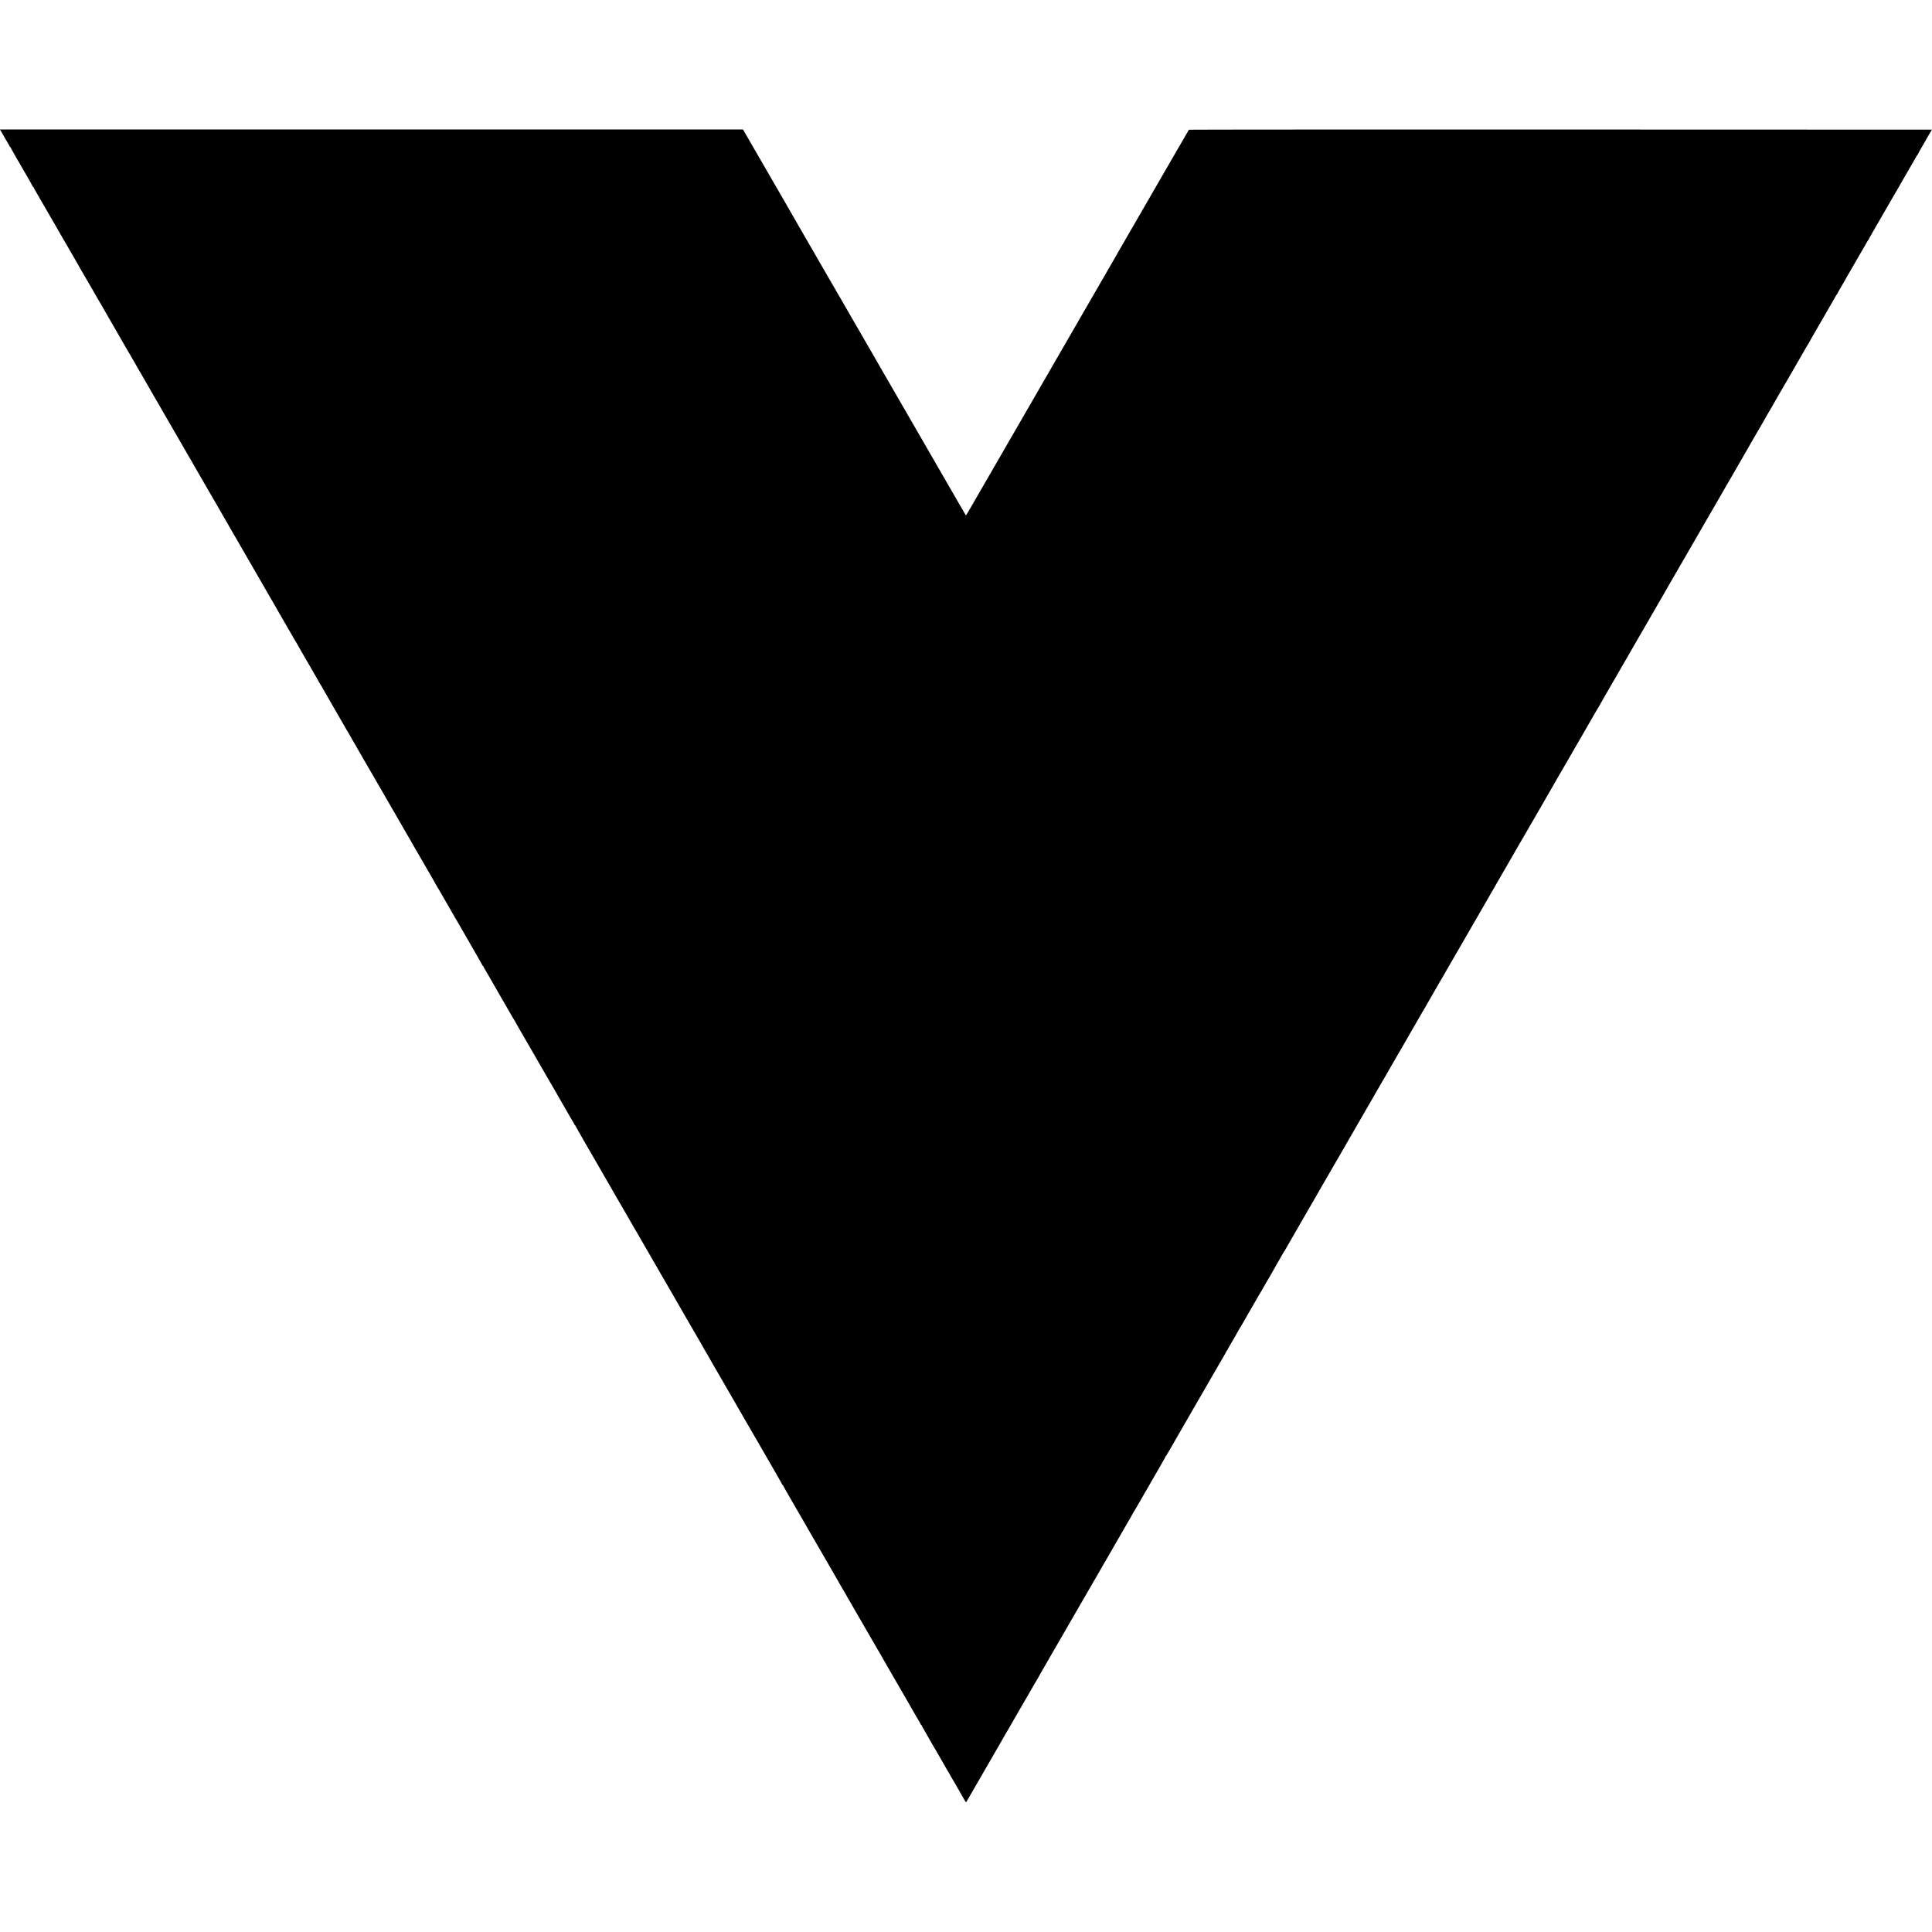
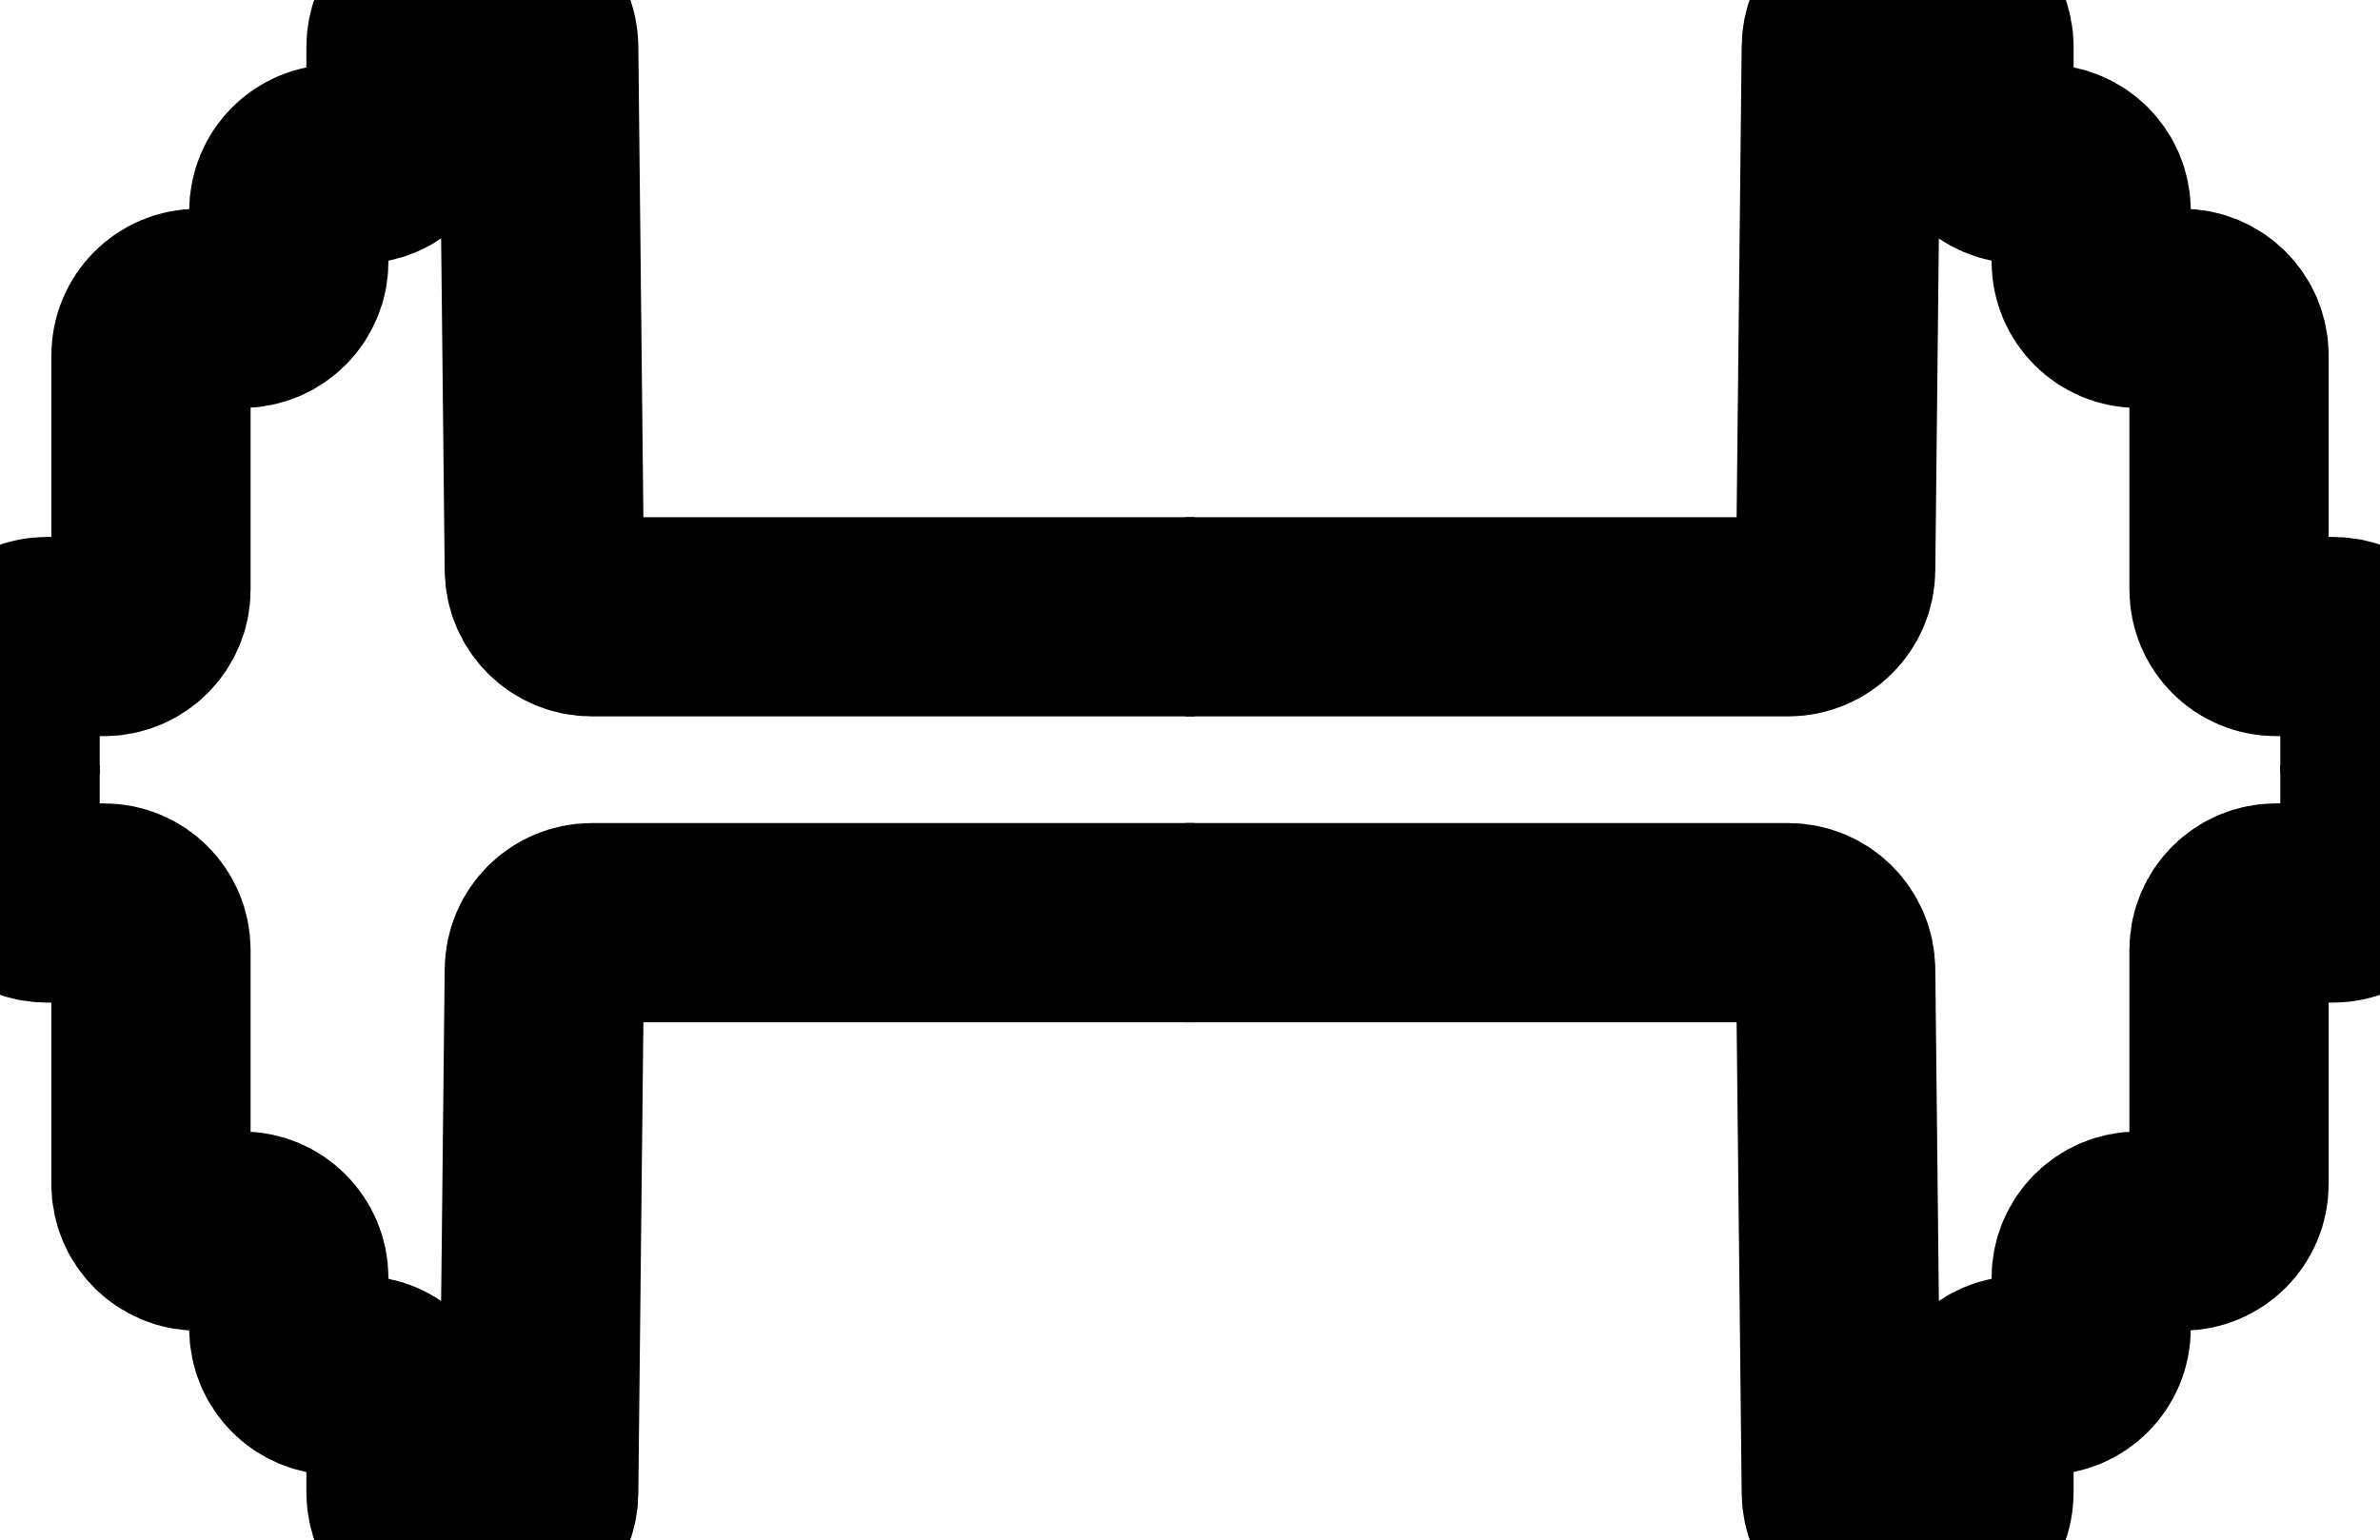
- <svg xmlns="http://www.w3.org/2000/svg" version="1.0" width="16pt" height="16pt" viewBox="0 0 16 16" preserveAspectRatio="xMidYMid meet">
-   <g transform="translate(0,16) scale(0.00032,-0.00032)" fill="#000000" stroke="none">
-     <path d="M18 46618 c45 -75 122 -207 122 -211 0 -2 25 -45 55 -95 30 -50 55 -96 55 -102 0 -5 5 -10 10 -10 6 0 10 -4 10 -9 0 -5 73 -135 161 -288 89 -153 173 -298 187 -323 14 -25 32 -57 41 -72 88 -149 187 -324 189 -335 2 -7 8 -13 13 -13 5 0 9 -4 9 -10 0 -5 46 -89 103 -187 175 -302 490 -846 507 -876 8 -16 20 -36 25 -45 28 -46 290 -498 339 -585 13 -23 74 -129 136 -236 61 -107 123 -215 137 -240 14 -25 29 -50 33 -56 5 -5 23 -37 40 -70 18 -33 38 -67 44 -75 11 -16 21 -33 63 -109 14 -25 29 -50 33 -56 4 -5 21 -35 38 -65 55 -100 261 -455 269 -465 4 -5 14 -21 20 -35 15 -29 41 -75 103 -180 24 -41 52 -88 60 -105 9 -16 57 -100 107 -185 112 -193 362 -626 380 -660 8 -14 23 -38 33 -55 11 -16 23 -37 27 -45 4 -8 26 -46 48 -85 23 -38 53 -90 67 -115 46 -81 64 -113 178 -310 62 -107 121 -210 132 -227 37 -67 56 -99 85 -148 16 -27 32 -57 36 -65 4 -8 15 -27 25 -42 9 -15 53 -89 96 -165 44 -76 177 -307 296 -513 120 -206 268 -463 330 -570 131 -227 117 -203 200 -348 36 -62 73 -125 82 -140 10 -15 21 -34 25 -42 4 -8 20 -37 36 -65 17 -27 38 -65 48 -82 49 -85 64 -111 87 -153 13 -25 28 -49 32 -55 4 -5 78 -134 165 -285 87 -151 166 -288 176 -305 10 -16 26 -43 35 -59 9 -17 125 -217 257 -445 132 -229 253 -441 270 -471 17 -30 45 -79 64 -108 18 -29 33 -54 33 -57 0 -2 20 -37 44 -77 24 -40 123 -212 221 -383 97 -170 190 -330 205 -355 16 -25 39 -65 53 -90 13 -25 81 -144 152 -265 70 -121 137 -238 150 -260 12 -22 37 -65 55 -95 18 -30 43 -73 55 -95 12 -22 48 -85 80 -140 77 -132 163 -280 190 -330 13 -22 71 -123 130 -225 59 -102 116 -199 126 -217 10 -17 29 -50 43 -72 15 -22 26 -43 26 -45 0 -2 27 -50 60 -106 33 -56 60 -103 60 -105 0 -2 55 -98 90 -155 8 -14 182 -316 239 -414 13 -22 45 -79 72 -124 27 -46 49 -86 49 -89 0 -2 14 -24 30 -48 16 -24 30 -46 30 -49 0 -5 74 -135 100 -176 5 -8 24 -42 43 -75 50 -88 58 -101 262 -455 104 -179 199 -345 213 -370 14 -25 28 -49 32 -55 4 -5 17 -26 28 -45 10 -19 62 -109 114 -200 114 -197 133 -230 170 -295 16 -27 33 -57 38 -65 17 -28 96 -165 103 -180 4 -8 16 -28 26 -45 10 -16 77 -131 148 -255 72 -124 181 -313 243 -420 62 -107 121 -209 131 -227 35 -62 323 -560 392 -678 38 -66 83 -145 100 -175 16 -30 33 -59 37 -65 4 -5 17 -27 29 -47 34 -61 56 -100 90 -156 17 -29 31 -55 31 -57 0 -2 17 -32 39 -67 21 -35 134 -229 251 -433 117 -203 235 -407 261 -451 27 -45 49 -85 49 -88 0 -4 8 -19 19 -34 15 -21 200 -341 309 -533 10 -19 33 -58 51 -87 17 -29 31 -54 31 -56 0 -2 25 -44 55 -94 30 -50 55 -95 55 -98 0 -4 6 -15 14 -23 7 -9 27 -41 43 -71 17 -30 170 -297 342 -594 171 -296 311 -542 311 -547 0 -5 5 -9 10 -9 6 0 10 -4 10 -10 0 -5 22 -47 49 -92 27 -46 58 -99 68 -118 24 -43 81 -140 93 -160 5 -8 66 -114 135 -235 69 -121 130 -227 135 -235 12 -21 259 -447 283 -490 10 -19 28 -47 38 -62 11 -14 19 -29 19 -32 0 -3 37 -69 83 -148 99 -170 305 -526 337 -583 13 -22 31 -53 41 -70 11 -16 22 -37 26 -45 7 -14 82 -146 103 -180 14 -24 181 -311 205 -355 13 -22 46 -80 75 -130 29 -49 64 -110 78 -135 14 -25 51 -88 82 -140 31 -52 59 -102 63 -110 4 -8 18 -33 31 -55 205 -353 284 -489 309 -535 17 -30 45 -78 62 -106 18 -28 36 -60 39 -72 4 -12 12 -22 17 -22 5 0 9 -4 9 -10 0 -5 109 -197 241 -427 133 -230 250 -431 259 -448 51 -90 222 -385 280 -485 37 -63 78 -135 92 -160 14 -25 67 -117 118 -205 51 -88 101 -175 111 -193 34 -58 55 -95 149 -257 51 -88 101 -173 110 -190 9 -16 76 -131 147 -255 72 -124 140 -241 151 -260 61 -108 281 -489 355 -615 38 -66 77 -133 87 -150 35 -63 91 -161 100 -175 14 -23 99 -169 128 -220 54 -97 135 -235 142 -245 4 -5 20 -32 35 -60 26 -48 238 -416 276 -480 10 -16 26 -46 37 -65 30 -53 382 -661 403 -695 10 -16 22 -37 26 -45 4 -8 26 -48 50 -88 24 -41 43 -75 43 -77 0 -2 22 -40 50 -85 27 -45 50 -84 50 -86 0 -3 38 -69 83 -147 84 -142 302 -520 340 -587 10 -19 34 -60 52 -90 18 -30 44 -75 57 -100 14 -25 45 -79 70 -120 25 -41 56 -96 70 -121 14 -25 77 -133 138 -240 62 -107 122 -210 132 -229 25 -43 310 -535 337 -581 11 -19 26 -45 34 -59 17 -32 238 -414 266 -460 11 -19 24 -41 28 -49 3 -7 75 -133 160 -278 84 -146 153 -269 153 -274 0 -5 5 -9 10 -9 6 0 10 -4 10 -10 0 -5 82 -150 181 -322 182 -314 201 -346 240 -415 12 -21 80 -139 152 -263 71 -124 141 -245 155 -270 14 -25 28 -49 32 -55 6 -8 145 -248 220 -380 37 -66 209 -362 229 -395 11 -19 24 -42 28 -49 4 -8 67 -118 140 -243 73 -125 133 -230 133 -233 0 -2 15 -28 33 -57 19 -29 47 -78 64 -108 17 -30 53 -93 79 -139 53 -90 82 -141 157 -272 82 -142 115 -199 381 -659 142 -245 268 -463 281 -485 12 -22 71 -125 132 -230 60 -104 172 -298 248 -430 76 -132 146 -253 156 -270 11 -16 22 -36 26 -44 3 -8 30 -54 60 -103 29 -49 53 -91 53 -93 0 -3 18 -34 40 -70 22 -36 40 -67 40 -69 0 -2 37 -66 81 -142 45 -77 98 -168 119 -204 20 -36 47 -81 58 -100 12 -19 27 -47 33 -62 6 -16 15 -28 20 -28 5 0 9 -4 9 -9 0 -6 63 -118 140 -251 77 -133 140 -243 140 -245 0 -2 18 -33 41 -70 22 -37 49 -83 60 -101 10 -19 29 -51 40 -71 25 -45 109 -189 126 -218 7 -11 17 -29 22 -40 6 -11 22 -38 35 -60 14 -22 37 -62 52 -90 14 -27 35 -62 45 -77 11 -14 19 -29 19 -32 0 -3 18 -35 40 -71 22 -36 40 -67 40 -69 0 -2 19 -35 42 -72 23 -38 55 -94 72 -124 26 -47 139 -244 171 -298 6 -9 21 -36 34 -60 28 -48 37 -51 51 -19 6 12 19 36 29 52 10 17 27 46 38 65 11 19 104 181 208 360 103 179 199 345 213 370 14 25 42 74 64 109 21 34 38 65 38 67 0 2 18 33 40 69 22 36 40 67 40 69 0 3 177 310 199 346 16 26 136 234 140 244 2 5 25 44 52 88 27 44 49 81 49 84 0 2 18 34 40 70 22 36 40 67 40 69 0 2 20 36 43 77 35 58 169 289 297 513 9 17 50 86 90 155 40 69 86 150 103 180 16 30 35 62 41 70 6 8 16 24 22 35 35 64 72 129 167 293 59 100 116 199 127 220 11 20 30 53 41 72 43 72 1070 1850 1121 1940 14 25 65 113 113 195 48 83 96 166 107 185 10 19 28 50 38 68 11 18 73 124 137 235 64 111 175 303 246 427 71 124 173 299 225 390 52 91 116 202 143 248 27 45 49 85 49 89 0 4 6 14 14 22 7 9 28 43 46 76 26 47 251 436 378 655 11 19 29 51 40 70 11 19 101 176 201 348 99 172 181 317 181 323 0 5 5 9 10 9 6 0 10 5 10 11 0 6 8 23 18 37 11 15 32 52 49 82 16 30 130 228 253 440 122 212 234 405 248 430 13 25 39 70 57 100 39 65 69 117 130 225 25 44 50 87 55 95 12 19 78 134 220 380 61 107 129 224 150 260 161 277 222 382 246 425 15 28 47 83 71 123 24 41 43 78 43 83 0 5 4 9 8 9 4 0 13 12 19 28 7 15 23 45 36 67 66 110 277 478 277 483 0 3 6 13 14 21 7 9 27 41 43 71 17 30 45 80 63 110 34 57 375 649 394 685 6 11 16 27 22 35 6 8 26 42 44 75 18 33 41 74 51 90 10 17 24 41 32 55 54 97 72 128 88 152 11 14 19 28 19 30 0 3 79 141 175 308 96 167 175 305 175 308 0 3 6 13 14 21 7 9 26 39 41 66 33 60 276 483 338 587 24 40 46 80 50 88 4 8 13 24 20 35 14 23 95 163 125 215 11 19 52 91 92 160 40 69 80 139 90 155 9 17 103 179 207 360 105 182 200 346 211 365 103 181 463 802 489 845 7 11 15 27 19 35 4 8 29 51 55 95 64 110 828 1433 848 1470 9 17 24 41 33 55 9 14 29 48 45 77 15 28 52 93 82 145 30 51 62 107 71 123 17 30 231 398 400 690 51 88 103 179 115 202 12 23 26 48 32 55 6 7 24 38 40 68 17 30 61 107 98 170 37 63 84 144 103 180 19 36 41 72 48 81 8 8 14 18 14 21 0 4 27 51 59 106 32 55 72 124 89 154 16 29 71 125 122 213 51 88 104 180 118 205 13 25 28 50 32 55 4 6 17 26 28 45 11 19 45 80 77 135 31 55 66 116 77 135 11 19 88 152 171 295 401 694 620 1072 650 1125 11 19 87 152 170 295 83 143 158 273 166 288 9 16 21 36 26 45 6 9 31 52 55 96 25 43 54 94 66 115 11 20 95 164 186 321 91 157 173 299 182 315 9 17 26 46 37 65 12 19 66 114 121 210 56 96 108 186 117 200 8 14 24 40 34 59 24 45 383 664 412 713 5 9 17 29 26 45 15 28 120 210 241 419 36 61 68 117 72 125 4 8 12 23 19 34 35 57 245 420 262 453 11 20 35 61 53 90 17 29 32 54 32 56 0 3 28 51 62 108 33 57 70 119 80 138 10 19 23 42 28 50 5 8 32 53 59 100 27 47 149 258 271 470 122 212 234 405 248 430 30 53 62 108 80 135 6 11 15 27 19 35 4 8 85 150 181 315 96 165 187 323 202 350 31 56 116 202 130 225 5 8 25 42 43 75 19 33 92 159 162 280 149 257 157 271 202 350 19 33 38 67 43 75 9 14 228 392 275 475 12 22 55 96 95 165 40 69 80 139 90 155 24 42 202 350 221 383 9 15 27 47 41 72 14 25 75 131 136 236 61 106 121 210 134 232 99 172 271 470 279 482 5 8 23 40 40 70 18 30 81 141 142 245 60 105 121 210 135 235 14 25 71 124 127 220 56 96 143 247 194 335 51 88 96 167 102 175 14 24 180 311 204 355 23 43 340 590 356 615 5 8 50 87 101 175 171 301 517 898 582 1008 25 43 46 81 46 83 0 2 12 23 27 47 14 23 40 67 56 97 16 30 35 62 42 70 7 8 15 22 18 30 4 8 20 38 37 65 16 28 33 57 37 65 6 12 111 196 143 250 5 8 55 95 112 193 57 98 113 195 126 215 12 20 27 46 32 57 6 11 14 27 20 35 5 8 76 130 156 270 80 140 165 287 187 325 23 39 52 90 66 115 13 25 30 52 37 61 8 8 14 18 14 21 0 4 41 77 92 165 50 87 175 302 276 478 101 176 208 360 236 408 28 49 67 117 86 152 19 35 41 70 48 77 6 6 12 15 12 19 0 7 124 224 167 291 12 21 23 40 23 42 0 2 21 40 46 83 26 43 55 92 64 109 54 95 327 568 354 614 19 30 45 75 59 100 71 128 82 145 89 148 4 2 8 8 8 13 0 5 42 82 94 172 311 538 496 858 518 897 14 25 40 70 58 100 18 30 42 71 53 90 10 19 79 139 152 265 73 127 142 246 153 265 10 19 43 76 72 125 29 50 63 108 75 130 65 116 80 140 87 143 4 2 8 8 8 12 0 8 114 212 140 250 6 8 14 24 20 35 5 11 54 97 108 190 l100 170 -9611 3 c-5286 1 -9614 -1 -9618 -5 -5 -6 -419 -719 -619 -1068 -89 -155 -267 -463 -323 -560 -38 -66 -81 -140 -95 -165 -31 -56 -263 -457 -526 -910 -110 -190 -224 -388 -254 -440 -29 -52 -61 -109 -71 -125 -23 -39 -243 -420 -268 -465 -11 -19 -204 -352 -428 -740 -224 -388 -477 -826 -563 -975 -85 -148 -185 -322 -222 -385 -37 -63 -120 -207 -185 -320 -65 -113 -177 -306 -248 -430 -72 -124 -172 -297 -222 -385 -51 -88 -142 -245 -202 -350 -131 -226 -247 -427 -408 -705 -65 -113 -249 -432 -410 -710 -160 -278 -388 -673 -506 -877 -118 -205 -216 -373 -219 -373 -3 0 -52 82 -109 183 -58 100 -144 250 -192 332 -95 164 -402 696 -647 1120 -85 149 -228 396 -317 550 -212 365 -982 1700 -1008 1745 -10 19 -43 76 -72 125 -29 50 -64 110 -77 135 -14 25 -63 110 -110 190 -47 80 -96 165 -110 190 -14 25 -99 171 -188 325 -89 154 -174 300 -188 325 -13 25 -64 113 -112 195 -48 83 -140 242 -205 355 -65 113 -183 317 -263 454 -79 137 -152 264 -163 282 -50 89 -335 583 -354 614 -12 19 -34 58 -50 85 -15 28 -129 226 -253 440 -124 215 -235 408 -247 430 -12 22 -69 121 -127 220 -58 99 -226 389 -373 645 -148 256 -324 561 -392 678 -67 117 -134 232 -147 255 -13 23 -33 59 -46 80 l-22 37 -9615 0 -9615 0 20 -32z" />
+ <svg xmlns="http://www.w3.org/2000/svg" xmlns:xlink="http://www.w3.org/1999/xlink" version="1.1" preserveAspectRatio="xMidYMid meet" viewBox="188.616 229.196 262.768 170.014" width="24.73" height="16">
+   <defs>
+     <path d="M451.38 314.7C451.38 309.35 451.38 306.01 451.38 304.67C451.38 301.81 449.06 299.49 446.2 299.49C443.9 299.49 442.2 299.49 439.9 299.49C437.04 299.49 434.72 297.16 434.72 294.3C434.72 288.09 434.72 274.65 434.72 268.44C434.72 265.58 432.4 263.25 429.53 263.25C427.53 263.25 426.69 263.25 424.69 263.25C421.82 263.25 419.5 260.93 419.5 258.07C419.5 255.92 419.5 254.65 419.5 252.5C419.5 249.63 417.18 247.31 414.31 247.31C412.76 247.31 413.29 247.31 411.74 247.31C408.88 247.31 406.56 244.99 406.56 242.13C406.56 239.54 406.56 236.97 406.56 234.38C406.56 231.52 404.24 229.2 401.37 229.2C399.49 229.2 399.03 229.2 397.15 229.2C394.28 229.2 391.94 231.51 391.91 234.38C391.77 246.97 391.43 279.54 391.29 292.13C391.26 295 388.93 297.31 386.05 297.31C377.18 297.31 355 297.31 319.5 297.31" id="e2Y47qx2Tc" />
+     <path d="M451.38 313.7C451.38 319.05 451.38 322.4 451.38 323.73C451.38 326.6 449.06 328.92 446.2 328.92C443.9 328.92 442.2 328.92 439.9 328.92C437.04 328.92 434.72 331.24 434.72 334.11C434.72 340.32 434.72 353.76 434.72 359.97C434.72 362.83 432.4 365.15 429.53 365.15C427.53 365.15 426.69 365.15 424.69 365.15C421.82 365.15 419.5 367.47 419.5 370.34C419.5 372.49 419.5 373.76 419.5 375.91C419.5 378.77 417.18 381.09 414.31 381.09C412.76 381.09 413.29 381.09 411.74 381.09C408.88 381.09 406.56 383.42 406.56 386.28C406.56 388.87 406.56 391.44 406.56 394.02C406.56 396.89 404.24 399.21 401.37 399.21C399.49 399.21 399.03 399.21 397.15 399.21C394.28 399.21 391.94 396.9 391.91 394.02C391.77 381.44 391.43 348.87 391.29 336.28C391.26 333.41 388.93 331.09 386.05 331.09C377.18 331.09 355 331.09 319.5 331.09" id="a6QhNqsgAr" />
+     <path d="M188.62 314.7C188.62 309.35 188.62 306.01 188.62 304.67C188.62 301.81 190.94 299.49 193.8 299.49C196.1 299.49 197.8 299.49 200.1 299.49C202.96 299.49 205.28 297.16 205.28 294.3C205.28 288.09 205.28 274.65 205.28 268.44C205.28 265.58 207.6 263.25 210.47 263.25C212.47 263.25 213.31 263.25 215.31 263.25C218.18 263.25 220.5 260.93 220.5 258.07C220.5 255.92 220.5 254.65 220.5 252.5C220.5 249.63 222.82 247.31 225.69 247.31C227.24 247.31 226.71 247.31 228.26 247.31C231.12 247.31 233.44 244.99 233.44 242.13C233.44 239.54 233.44 236.97 233.44 234.38C233.44 231.52 235.76 229.2 238.63 229.2C240.51 229.2 240.97 229.2 242.85 229.2C245.72 229.2 248.06 231.51 248.09 234.38C248.23 246.97 248.57 279.54 248.71 292.13C248.74 295 251.07 297.31 253.95 297.31C262.82 297.31 285 297.31 320.5 297.31" id="b26Jgh7hsT" />
+     <path d="M188.62 313.7C188.62 319.05 188.62 322.4 188.62 323.73C188.62 326.6 190.94 328.92 193.8 328.92C196.1 328.92 197.8 328.92 200.1 328.92C202.96 328.92 205.28 331.24 205.28 334.11C205.28 340.32 205.28 353.76 205.28 359.97C205.28 362.83 207.6 365.15 210.47 365.15C212.47 365.15 213.31 365.15 215.31 365.15C218.18 365.15 220.5 367.47 220.5 370.34C220.5 372.49 220.5 373.76 220.5 375.91C220.5 378.77 222.82 381.09 225.69 381.09C227.24 381.09 226.71 381.09 228.26 381.09C231.12 381.09 233.44 383.42 233.44 386.28C233.44 388.87 233.44 391.44 233.44 394.02C233.44 396.89 235.76 399.21 238.63 399.21C240.51 399.21 240.97 399.21 242.85 399.21C245.72 399.21 248.06 396.9 248.09 394.02C248.23 381.44 248.57 348.87 248.71 336.28C248.74 333.41 251.07 331.09 253.95 331.09C262.82 331.09 285 331.09 320.5 331.09" id="aylPzgptt" />
+   </defs>
+   <g>
+     <g>
+       <g>
+         <g>
+           <use xlink:href="#e2Y47qx2Tc" opacity="1" fill-opacity="0" stroke="#000000" stroke-width="22" stroke-opacity="1" />
+         </g>
+       </g>
+       <g>
+         <g>
+           <use xlink:href="#a6QhNqsgAr" opacity="1" fill-opacity="0" stroke="#000000" stroke-width="22" stroke-opacity="1" />
+         </g>
+       </g>
+       <g>
+         <g>
+           <use xlink:href="#b26Jgh7hsT" opacity="1" fill-opacity="0" stroke="#000000" stroke-width="22" stroke-opacity="1" />
+         </g>
+       </g>
+       <g>
+         <g>
+           <use xlink:href="#aylPzgptt" opacity="1" fill-opacity="0" stroke="#000000" stroke-width="22" stroke-opacity="1" />
+         </g>
+       </g>
+     </g>
  </g>
</svg>
